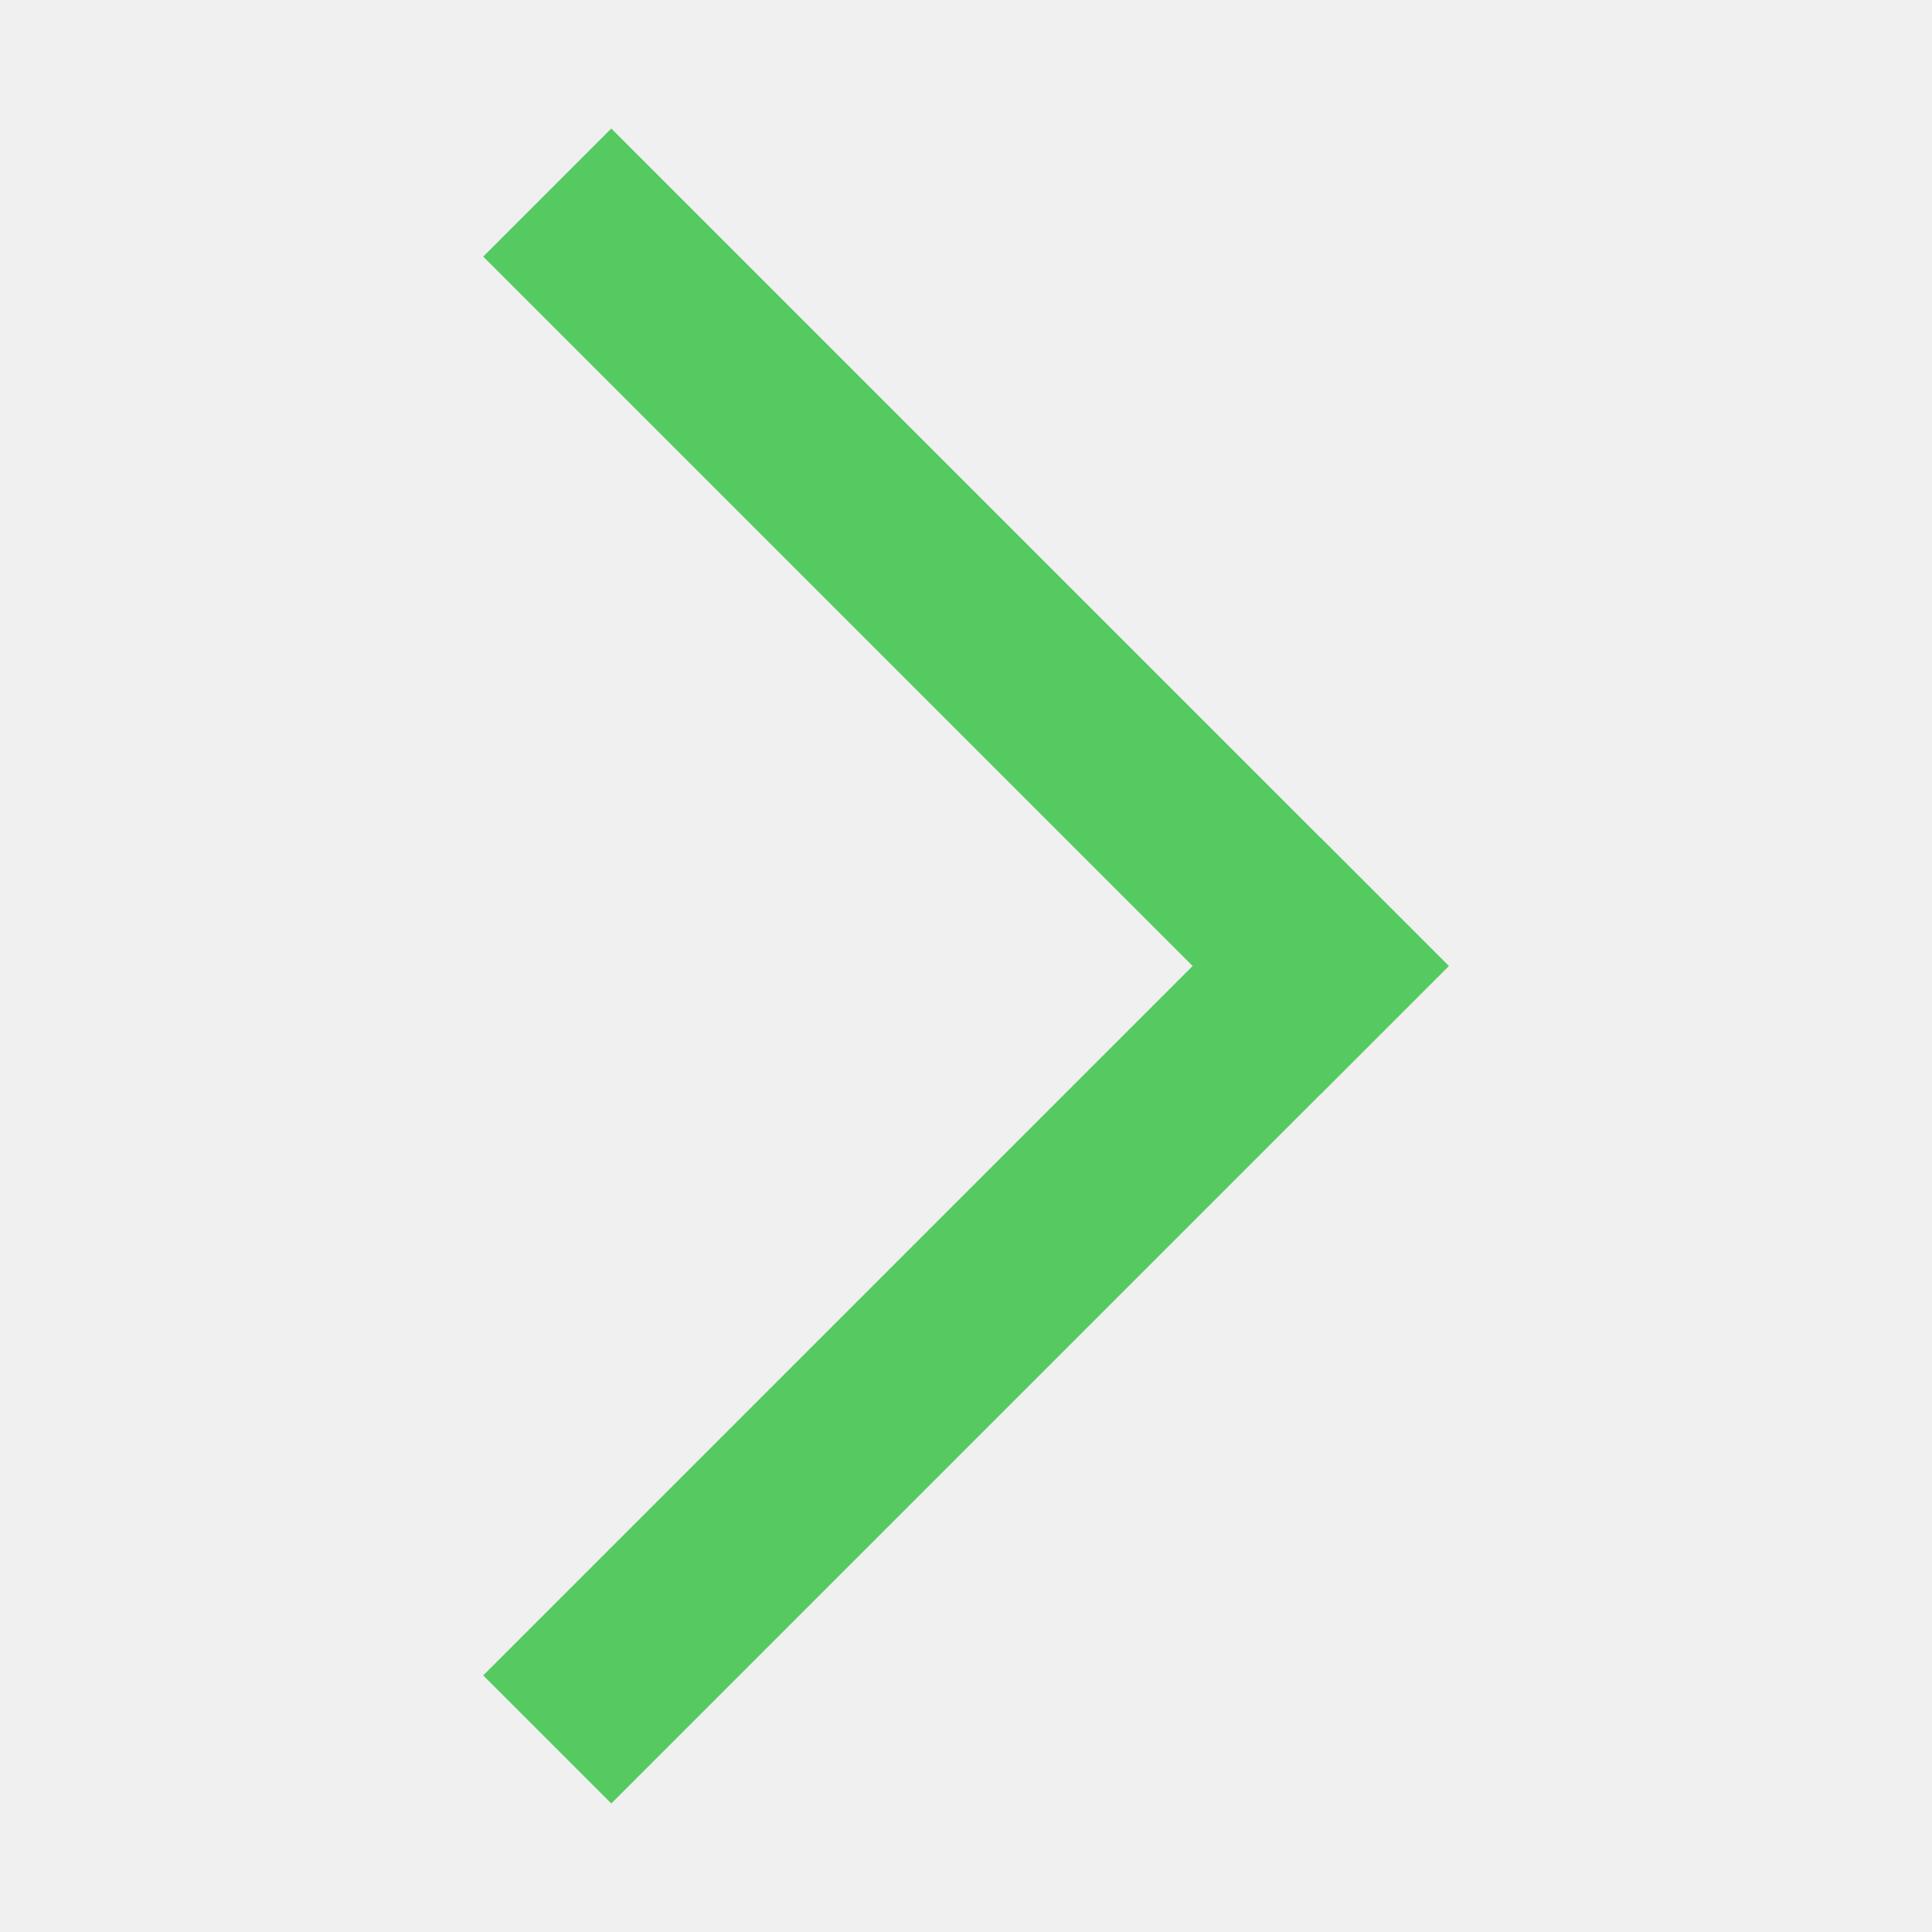
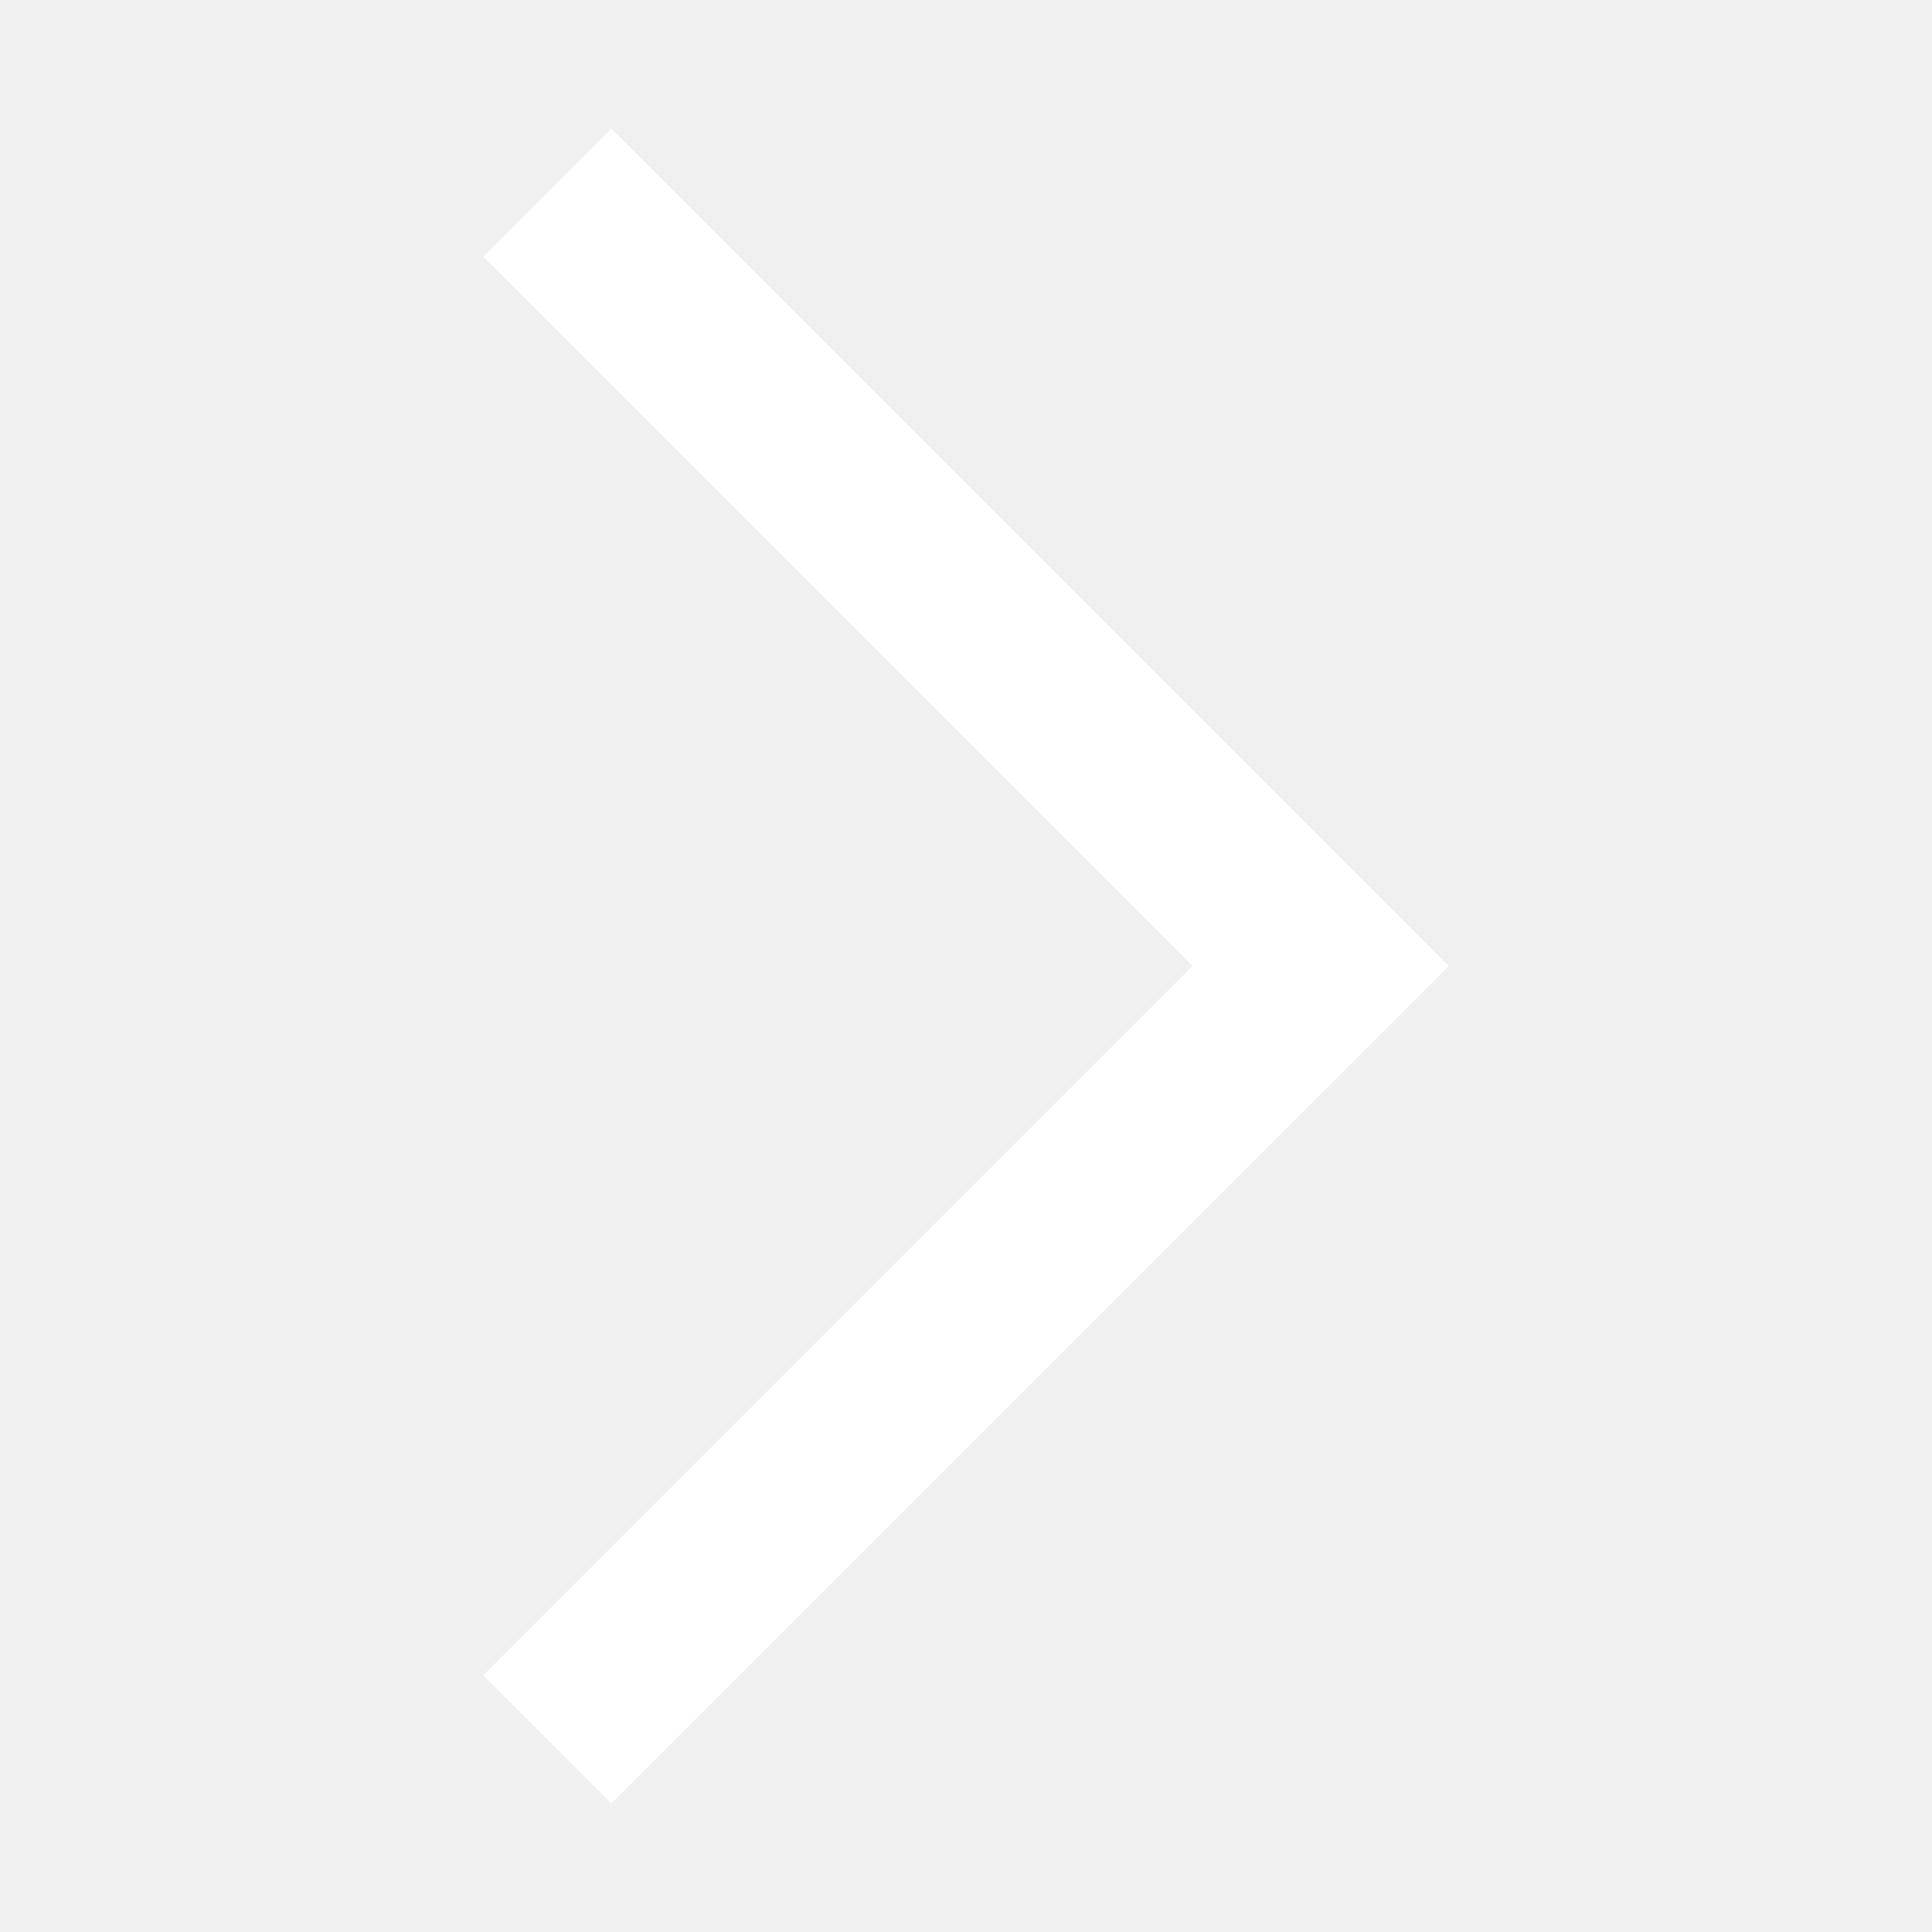
<svg xmlns="http://www.w3.org/2000/svg" height="128px" id="Layer_1" style="enable-background:new 0 0 128 128;" version="1.1" viewBox="0 0 128 128" width="128px" xml:space="preserve">
  <g>
-     <line style="fill:none;stroke:#55CA61;stroke-width:12;stroke-linecap:square;stroke-miterlimit:10;" x1="40.5" x2="87.5" y1="17" y2="64" />
-     <line style="fill:none;stroke:#55CA61;stroke-width:12;stroke-linecap:square;stroke-miterlimit:10;" x1="87.5" x2="40.5" y1="64" y2="111" />
+     <line style="fill:none;stroke:#ffffff;stroke-width:12;stroke-linecap:square;stroke-miterlimit:10;" x1="40.5" x2="87.5" y1="17" y2="64" />
+     <line style="fill:none;stroke:#ffffff;stroke-width:12;stroke-linecap:square;stroke-miterlimit:10;" x1="87.5" x2="40.5" y1="64" y2="111" />
  </g>
</svg>
